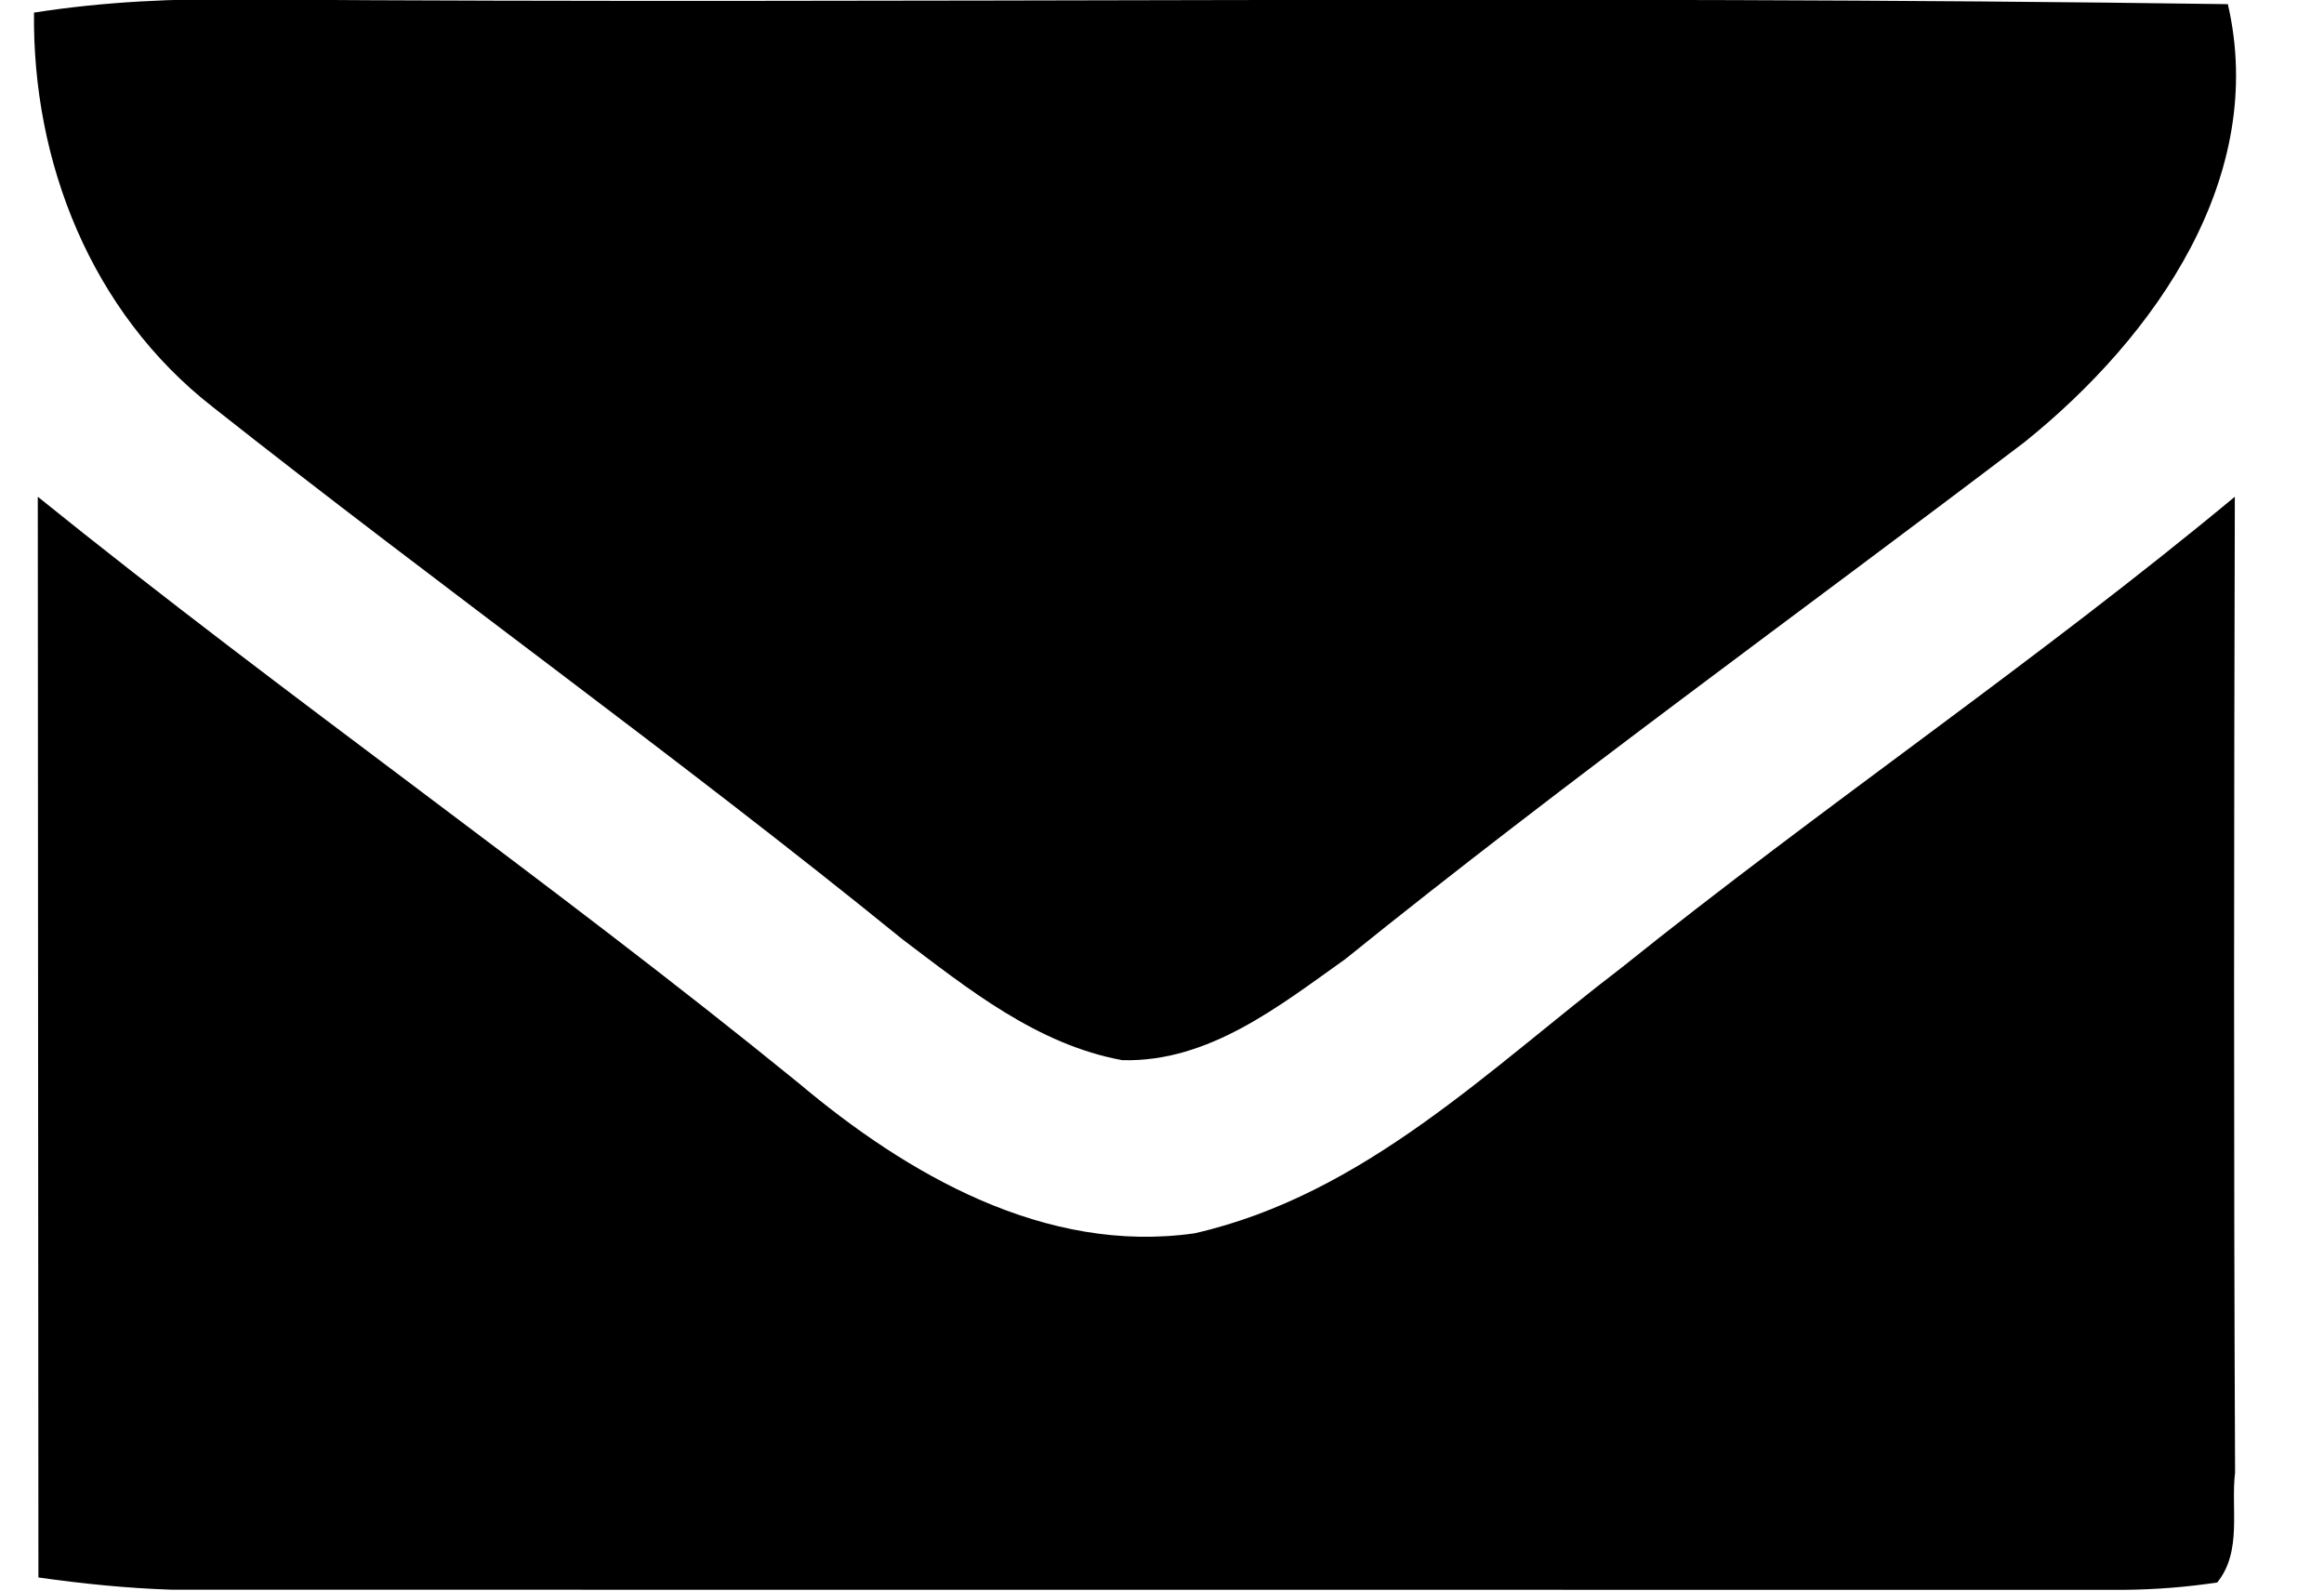
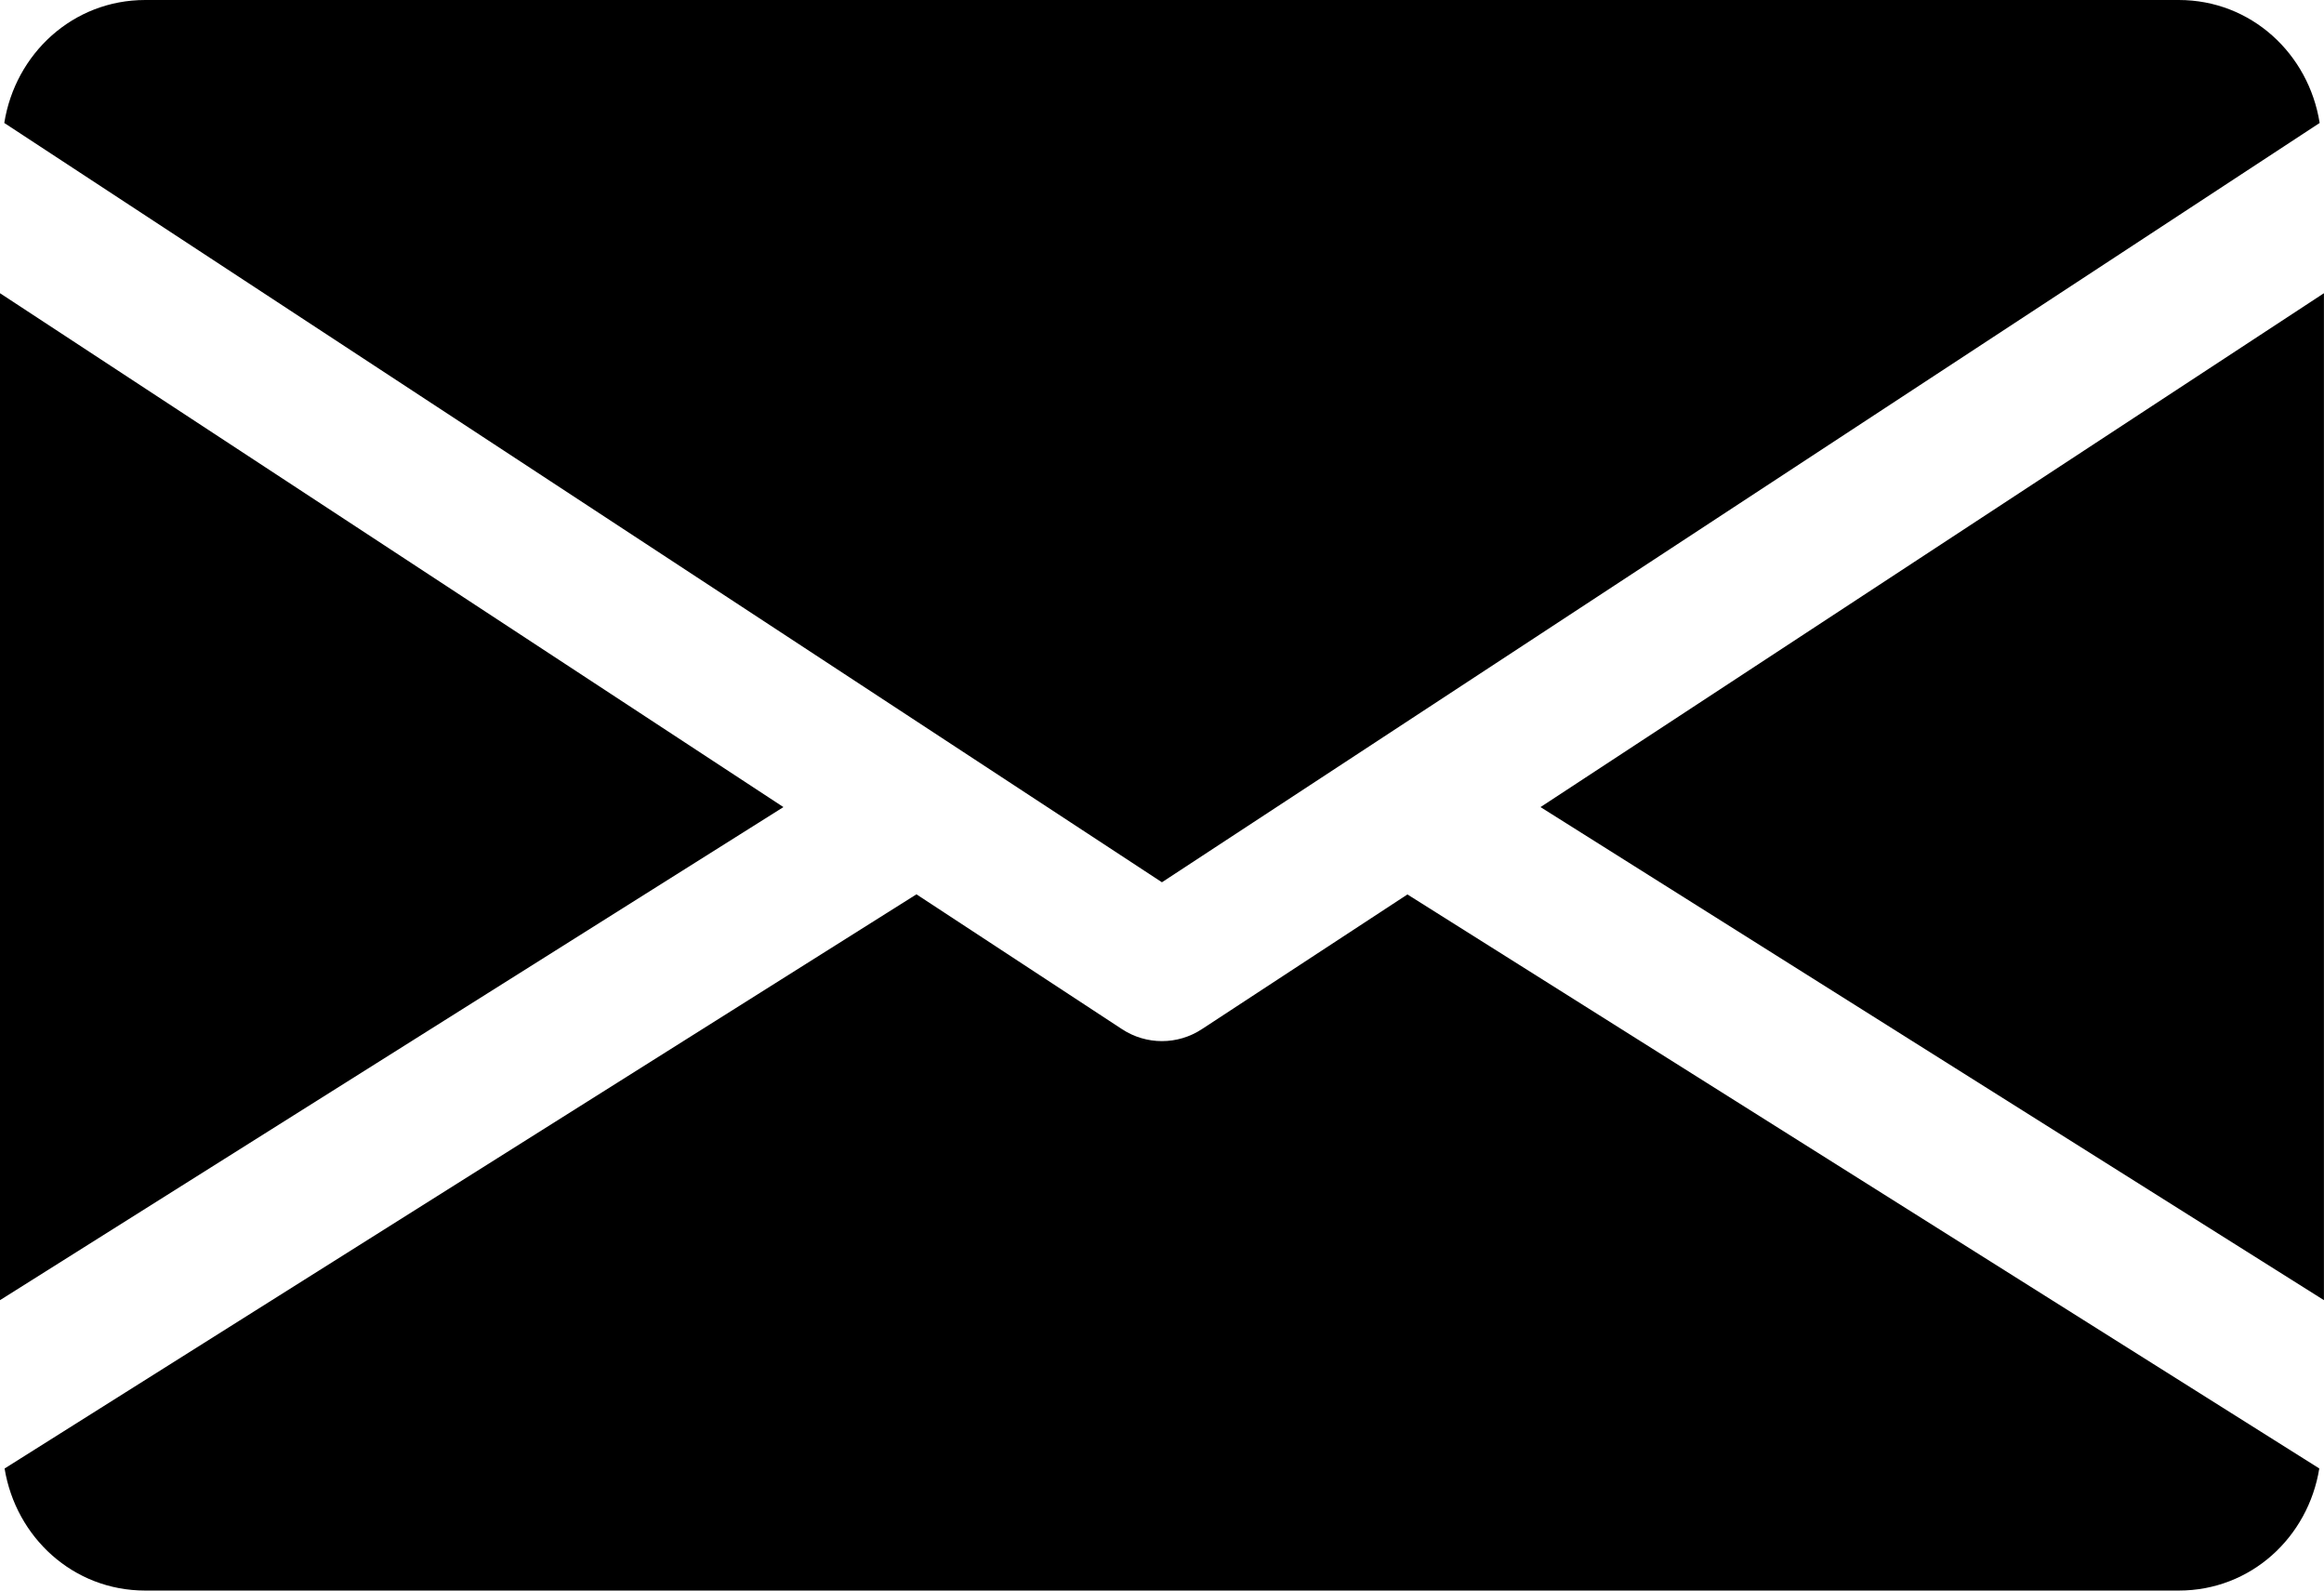
- <svg xmlns="http://www.w3.org/2000/svg" width="38" height="26" viewBox="0 0 19 13">
+ <svg xmlns="http://www.w3.org/2000/svg" width="38" height="26" viewBox="0 0 38 26">
  <g>
    <g>
-       <path d="M2.019-.004c5.396.038 10.797-.039 16.195.038.325 1.404-.583 2.71-1.658 3.576-1.853 1.407-3.747 2.769-5.559 4.23-.536.38-1.114.844-1.822.825-.696-.128-1.257-.58-1.797-.988C5.537 6.182 3.6 4.797 1.74 3.327.739 2.547.264 1.317.278.103c.576-.09 1.159-.117 1.741-.107zM6.53 8.853c.882.742 2.013 1.402 3.237 1.227 1.39-.318 2.41-1.347 3.49-2.171C14.9 6.59 16.652 5.404 18.271 4.06c-.007 2.658-.01 5.317.002 7.976-.036.293.06.644-.146.898a5.442 5.442 0 0 1-.76.06l-15.963-.001c-.366-.012-.73-.049-1.09-.1L.309 4.06C2.344 5.702 4.5 7.201 6.53 8.853z" />
+       <path fill="#000000" d="M25.189 13.193l12.81-8.4v16.46zM.07 2.01C.249.88 1.19 0 2.375 0h33.25c1.185 0 2.125.879 2.304 2.01l-18.93 12.412zM0 21.253V4.793l12.81 8.4zm18.346-4.43a1.188 1.188 0 0 0 1.306 0l3.361-2.202 14.91 9.383C37.742 25.127 36.806 26 35.626 26H2.375c-1.18 0-2.116-.872-2.3-1.995l14.91-9.386z" />
    </g>
  </g>
</svg>
